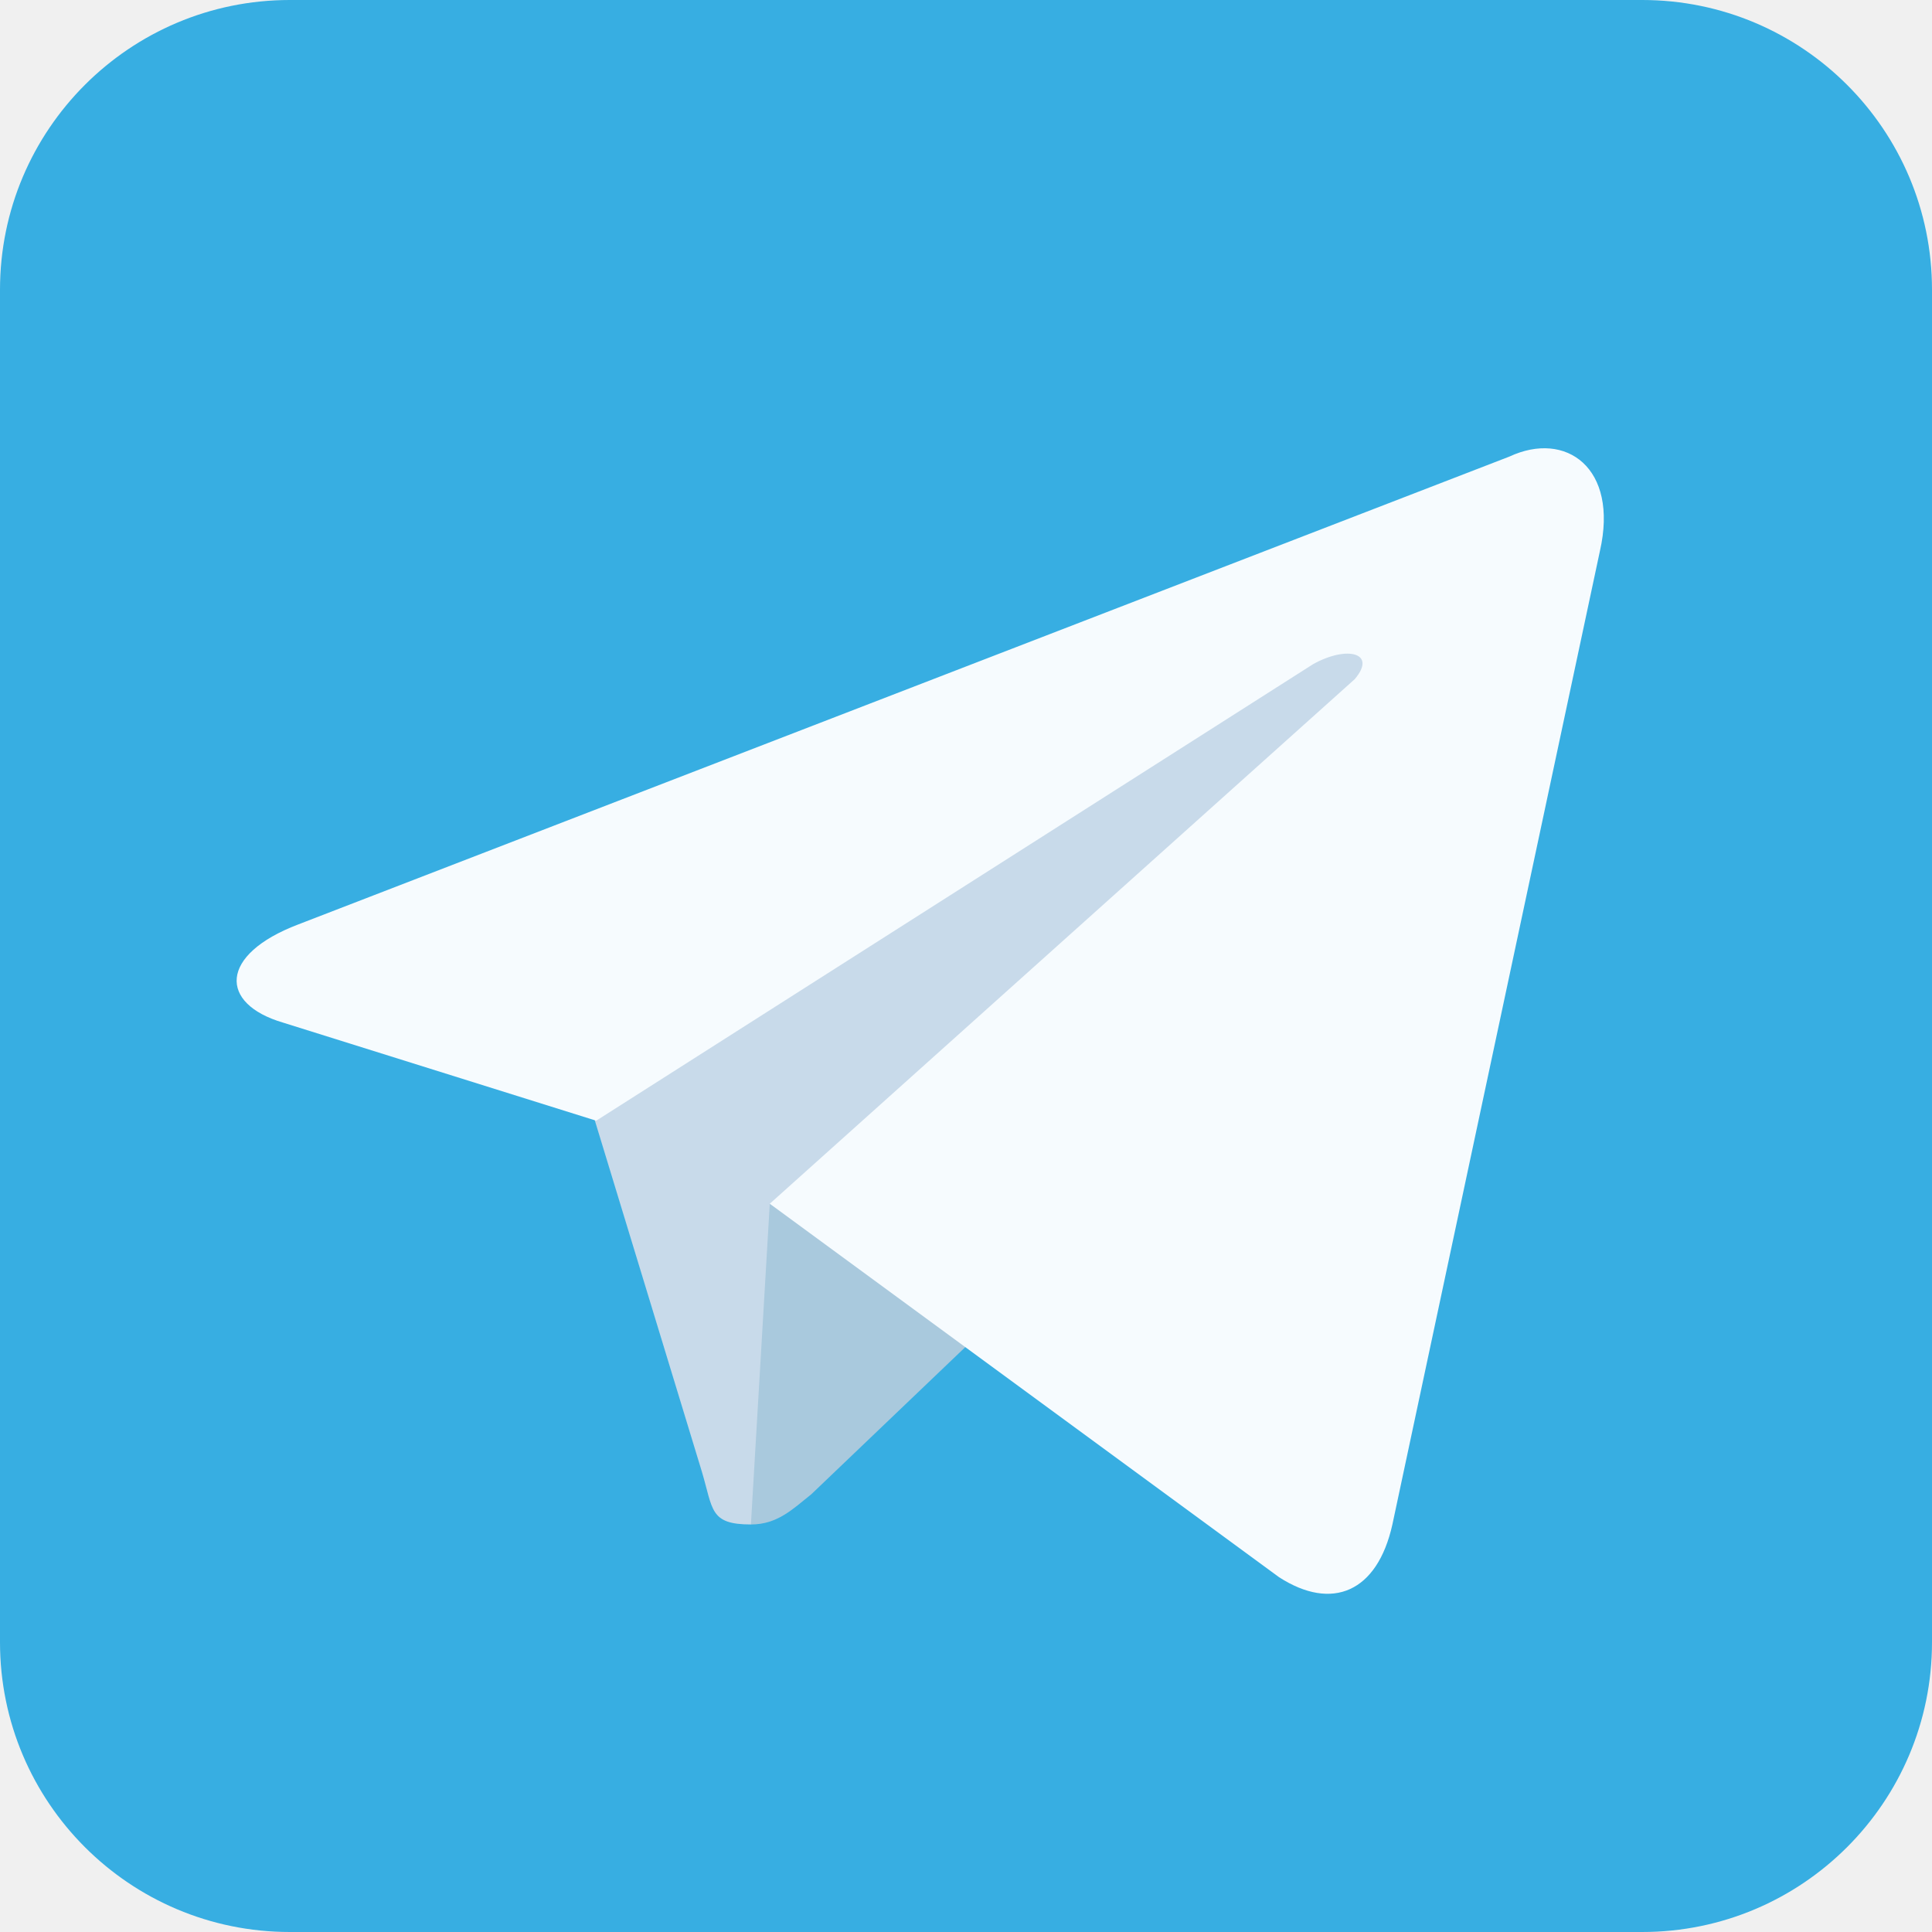
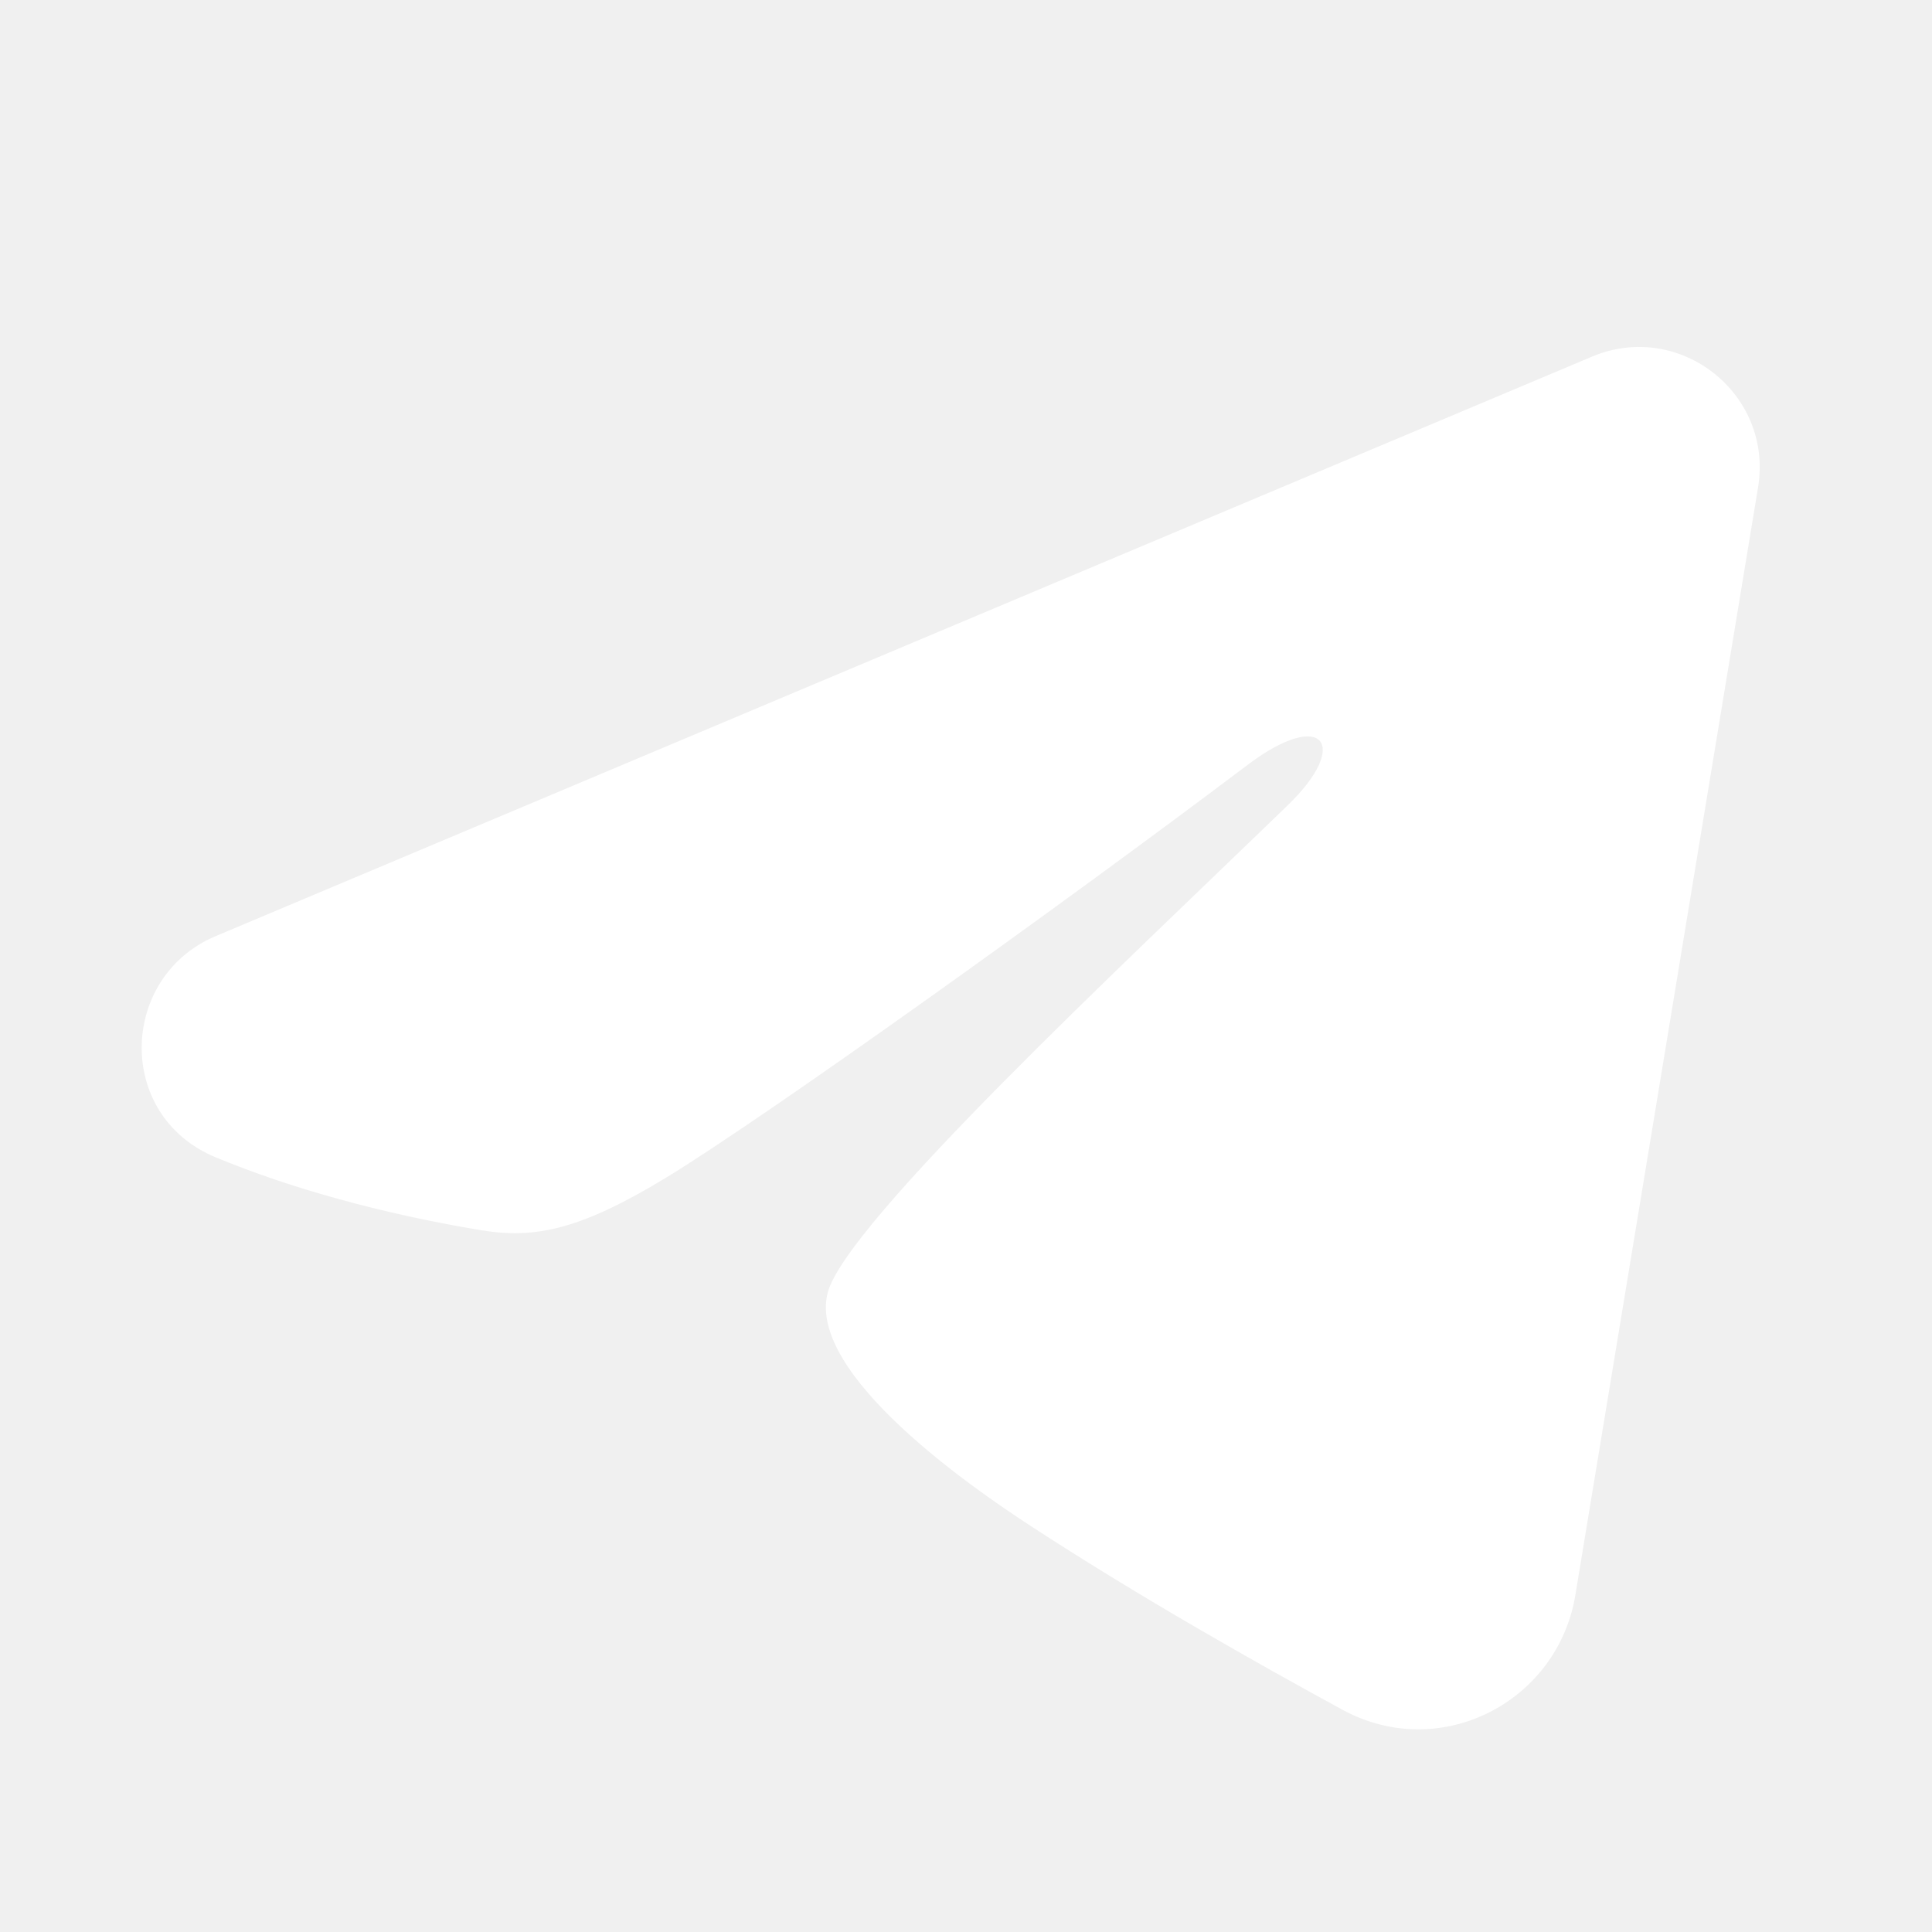
- <svg xmlns="http://www.w3.org/2000/svg" aria-label="Telegram" role="img" viewBox="0 0 512 512">
-   <rect width="512" height="512" rx="15%" fill="#37aee2" />
-   <path fill="#c8daea" d="M199 404c-11 0-10-4-13-14l-32-105 245-144" />
-   <path fill="#a9c9dd" d="M199 404c7 0 11-4 16-8l45-43-56-34" />
-   <path fill="#f6fbfe" d="M204 319l135 99c14 9 26 4 30-14l55-258c5-22-9-32-24-25L79 245c-21 8-21 21-4 26l83 26 190-121c9-5 17-3 11 4" />
+ <svg xmlns="http://www.w3.org/2000/svg" width="800px" height="800px" viewBox="0 0 24 24" version="1.1" fill="#000000">
+   <g id="SVGRepo_bgCarrier" stroke-width="0" />
+   <g id="SVGRepo_tracerCarrier" stroke-linecap="round" stroke-linejoin="round" />
+   <g id="SVGRepo_iconCarrier">
+     <g id="页面-1" stroke="none" stroke-width="1" fill="none" fill-rule="evenodd">
+       <g id="Brand" transform="translate(-672, -48)">
+         <g id="telegram_fill" transform="translate(672, 48)">
+           <path d="M24,0 L24,24 L0,24 L0,0 L24,0 Z M12.593,23.258 L12.582,23.26 L12.511,23.295 L12.492,23.299 L12.492,23.299 L12.477,23.295 L12.406,23.26 C12.396,23.256 12.387,23.259 12.382,23.265 L12.378,23.276 L12.361,23.703 L12.366,23.723 L12.377,23.736 L12.48,23.81 L12.495,23.814 L12.495,23.814 L12.507,23.81 L12.611,23.736 L12.623,23.72 L12.623,23.72 L12.627,23.703 L12.61,23.276 C12.608,23.266 12.601,23.259 12.593,23.258 L12.593,23.258 Z M12.858,23.145 L12.845,23.147 L12.66,23.24 L12.65,23.25 L12.65,23.25 L12.647,23.261 L12.665,23.691 L12.67,23.703 L12.67,23.703 L12.678,23.71 L12.879,23.803 C12.891,23.807 12.902,23.803 12.908,23.795 L12.912,23.781 L12.878,23.167 C12.875,23.155 12.867,23.147 12.858,23.145 L12.858,23.145 Z M12.143,23.147 C12.133,23.142 12.122,23.145 12.116,23.153 L12.11,23.167 L12.076,23.781 C12.075,23.793 12.083,23.802 12.093,23.805 L12.108,23.803 L12.309,23.71 L12.319,23.702 L12.319,23.702 L12.323,23.691 L12.34,23.261 L12.337,23.249 L12.337,23.249 L12.328,23.24 L12.143,23.147 Z" id="MingCute" fill-rule="nonzero"> </path>
+           <path d="M19.777,4.43 C20.865,3.972 22.032,4.892 21.839,6.056 L19.57,19.813 C19.352,21.14 17.895,21.901 16.678,21.24 C15.66,20.686 14.149,19.835 12.787,18.945 C12.107,18.501 10.025,17.077 10.281,16.062 C10.5,15.195 14,11.938 16,10 C16.786,9.239 16.428,8.799 15.5,9.5 C13.198,11.238 9.503,13.881 8.281,14.625 C7.203,15.281 6.64,15.393 5.969,15.281 C4.743,15.077 3.606,14.761 2.678,14.376 C1.424,13.856 1.485,12.132 2.677,11.63 L19.777,4.43 Z" id="路径" fill="#ffffff"> </path>
+         </g>
+       </g>
+     </g>
+   </g>
</svg>
